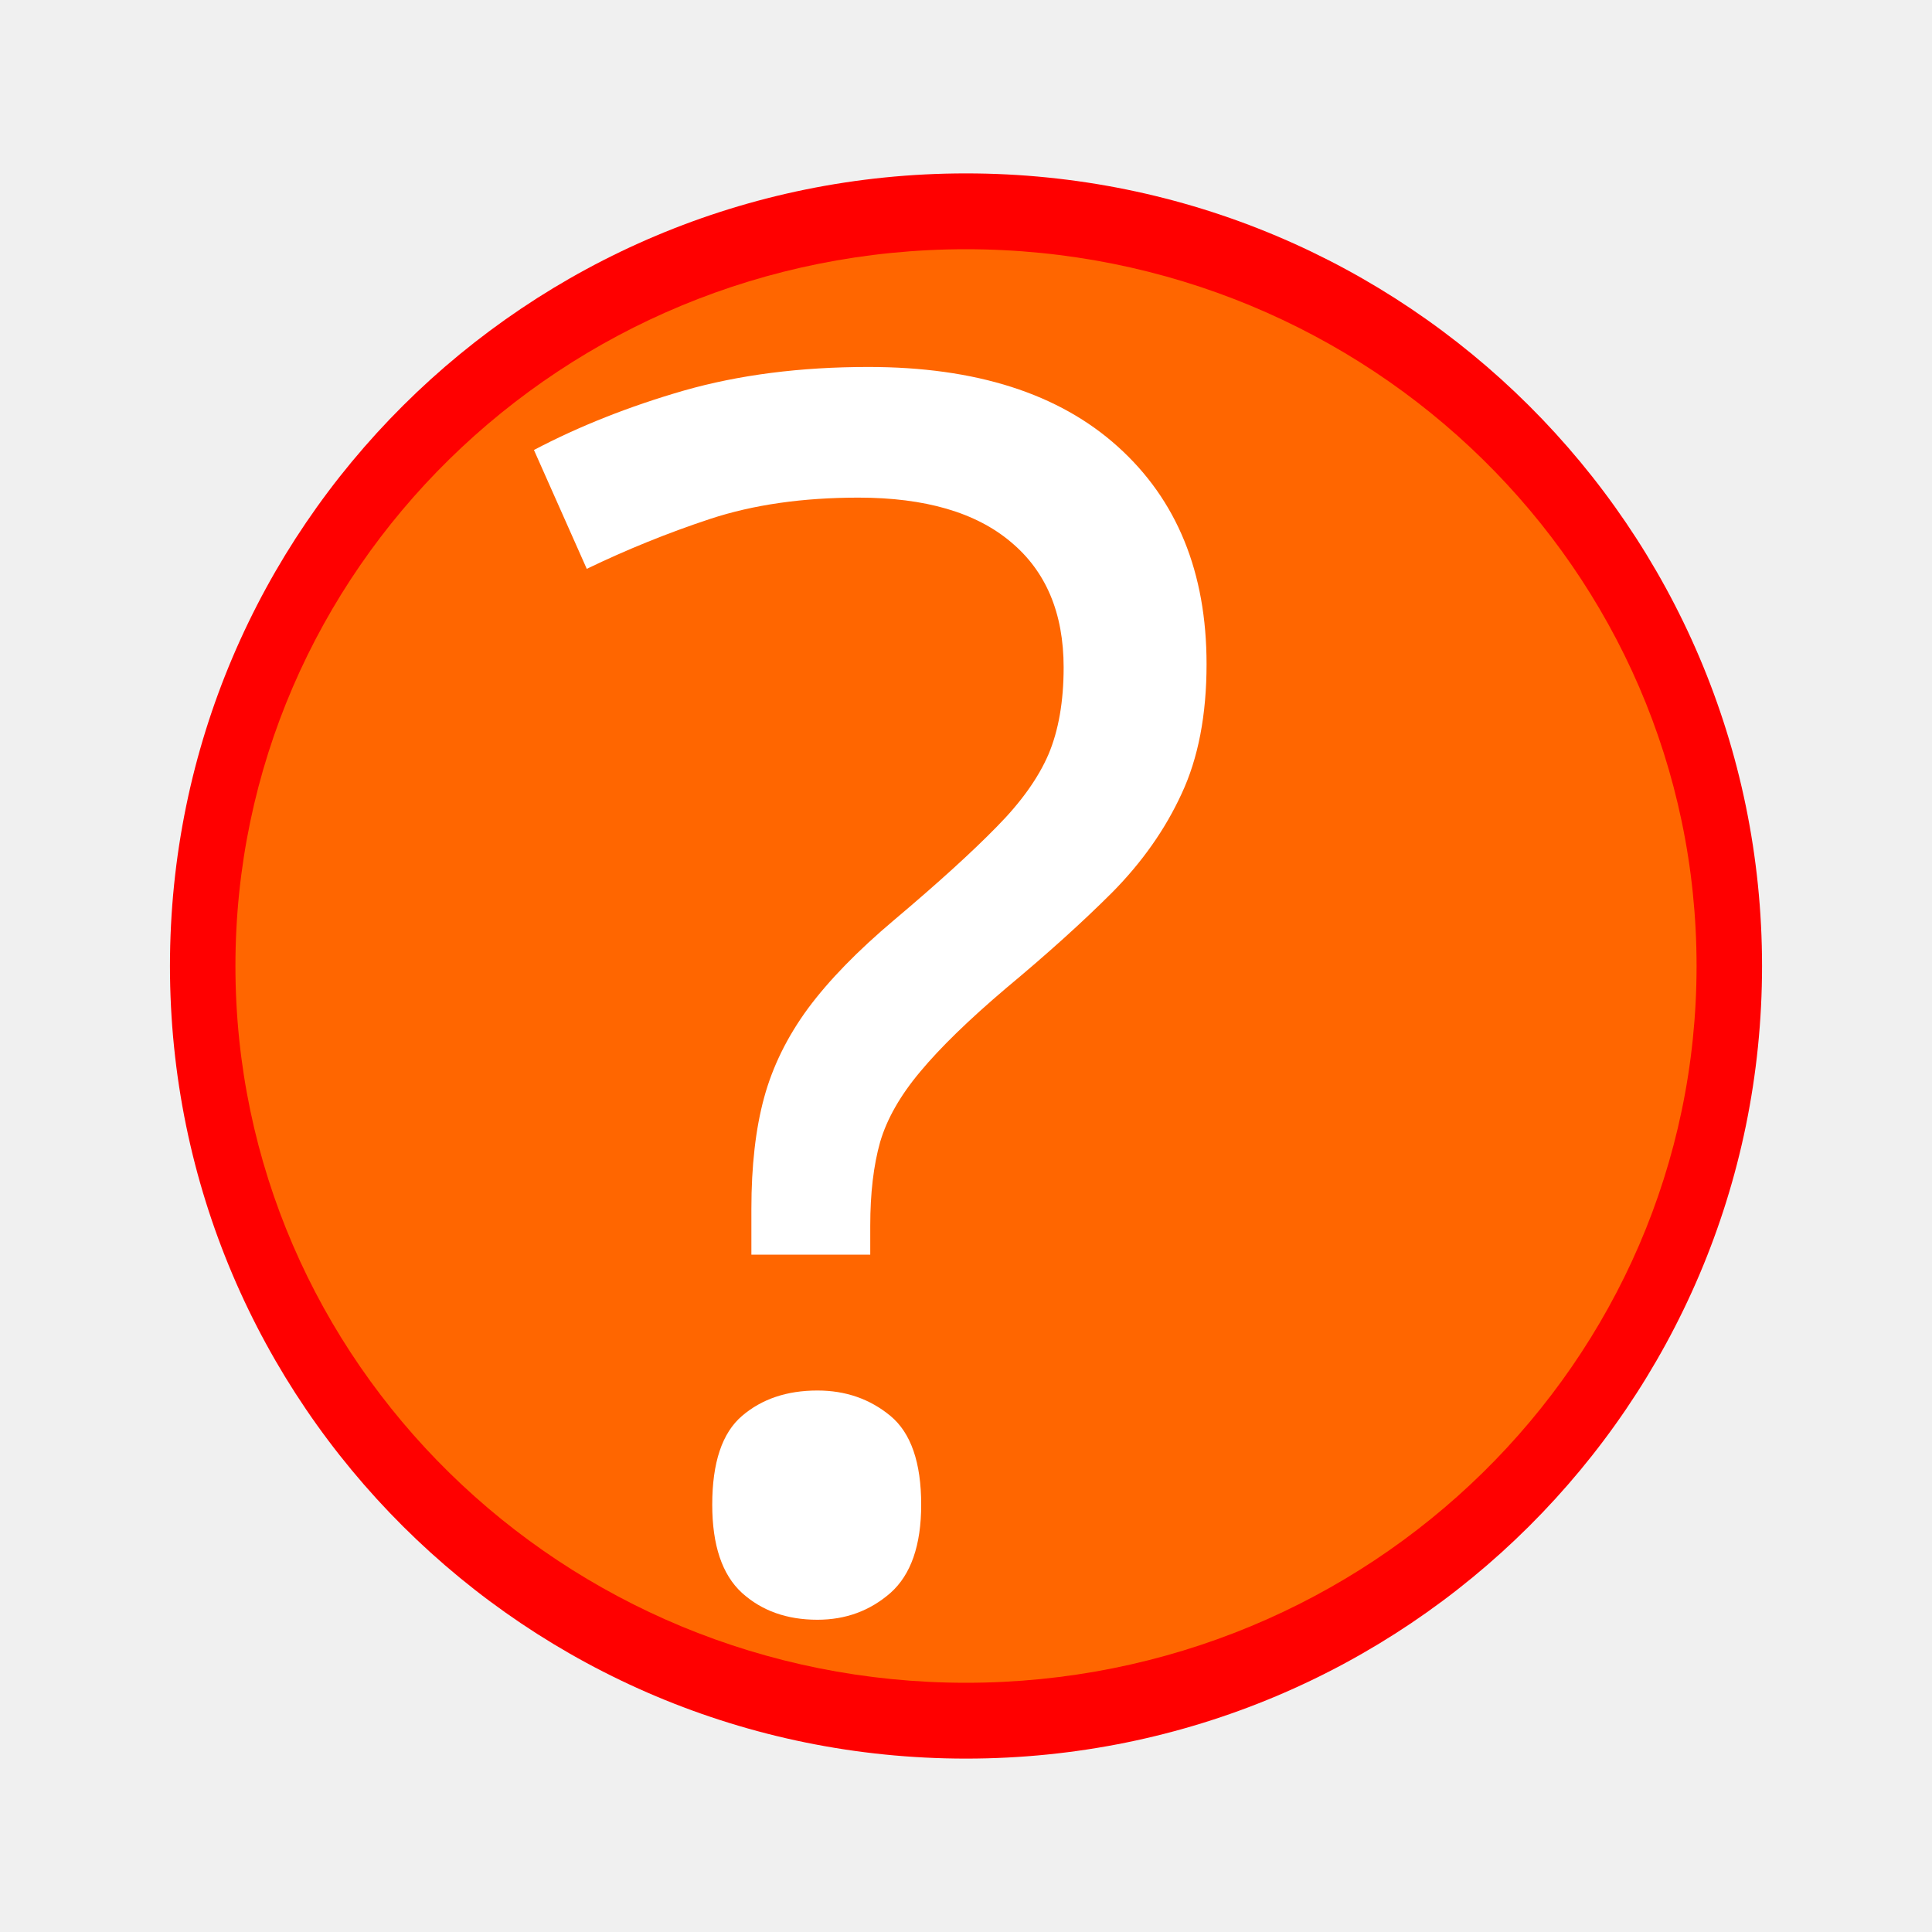
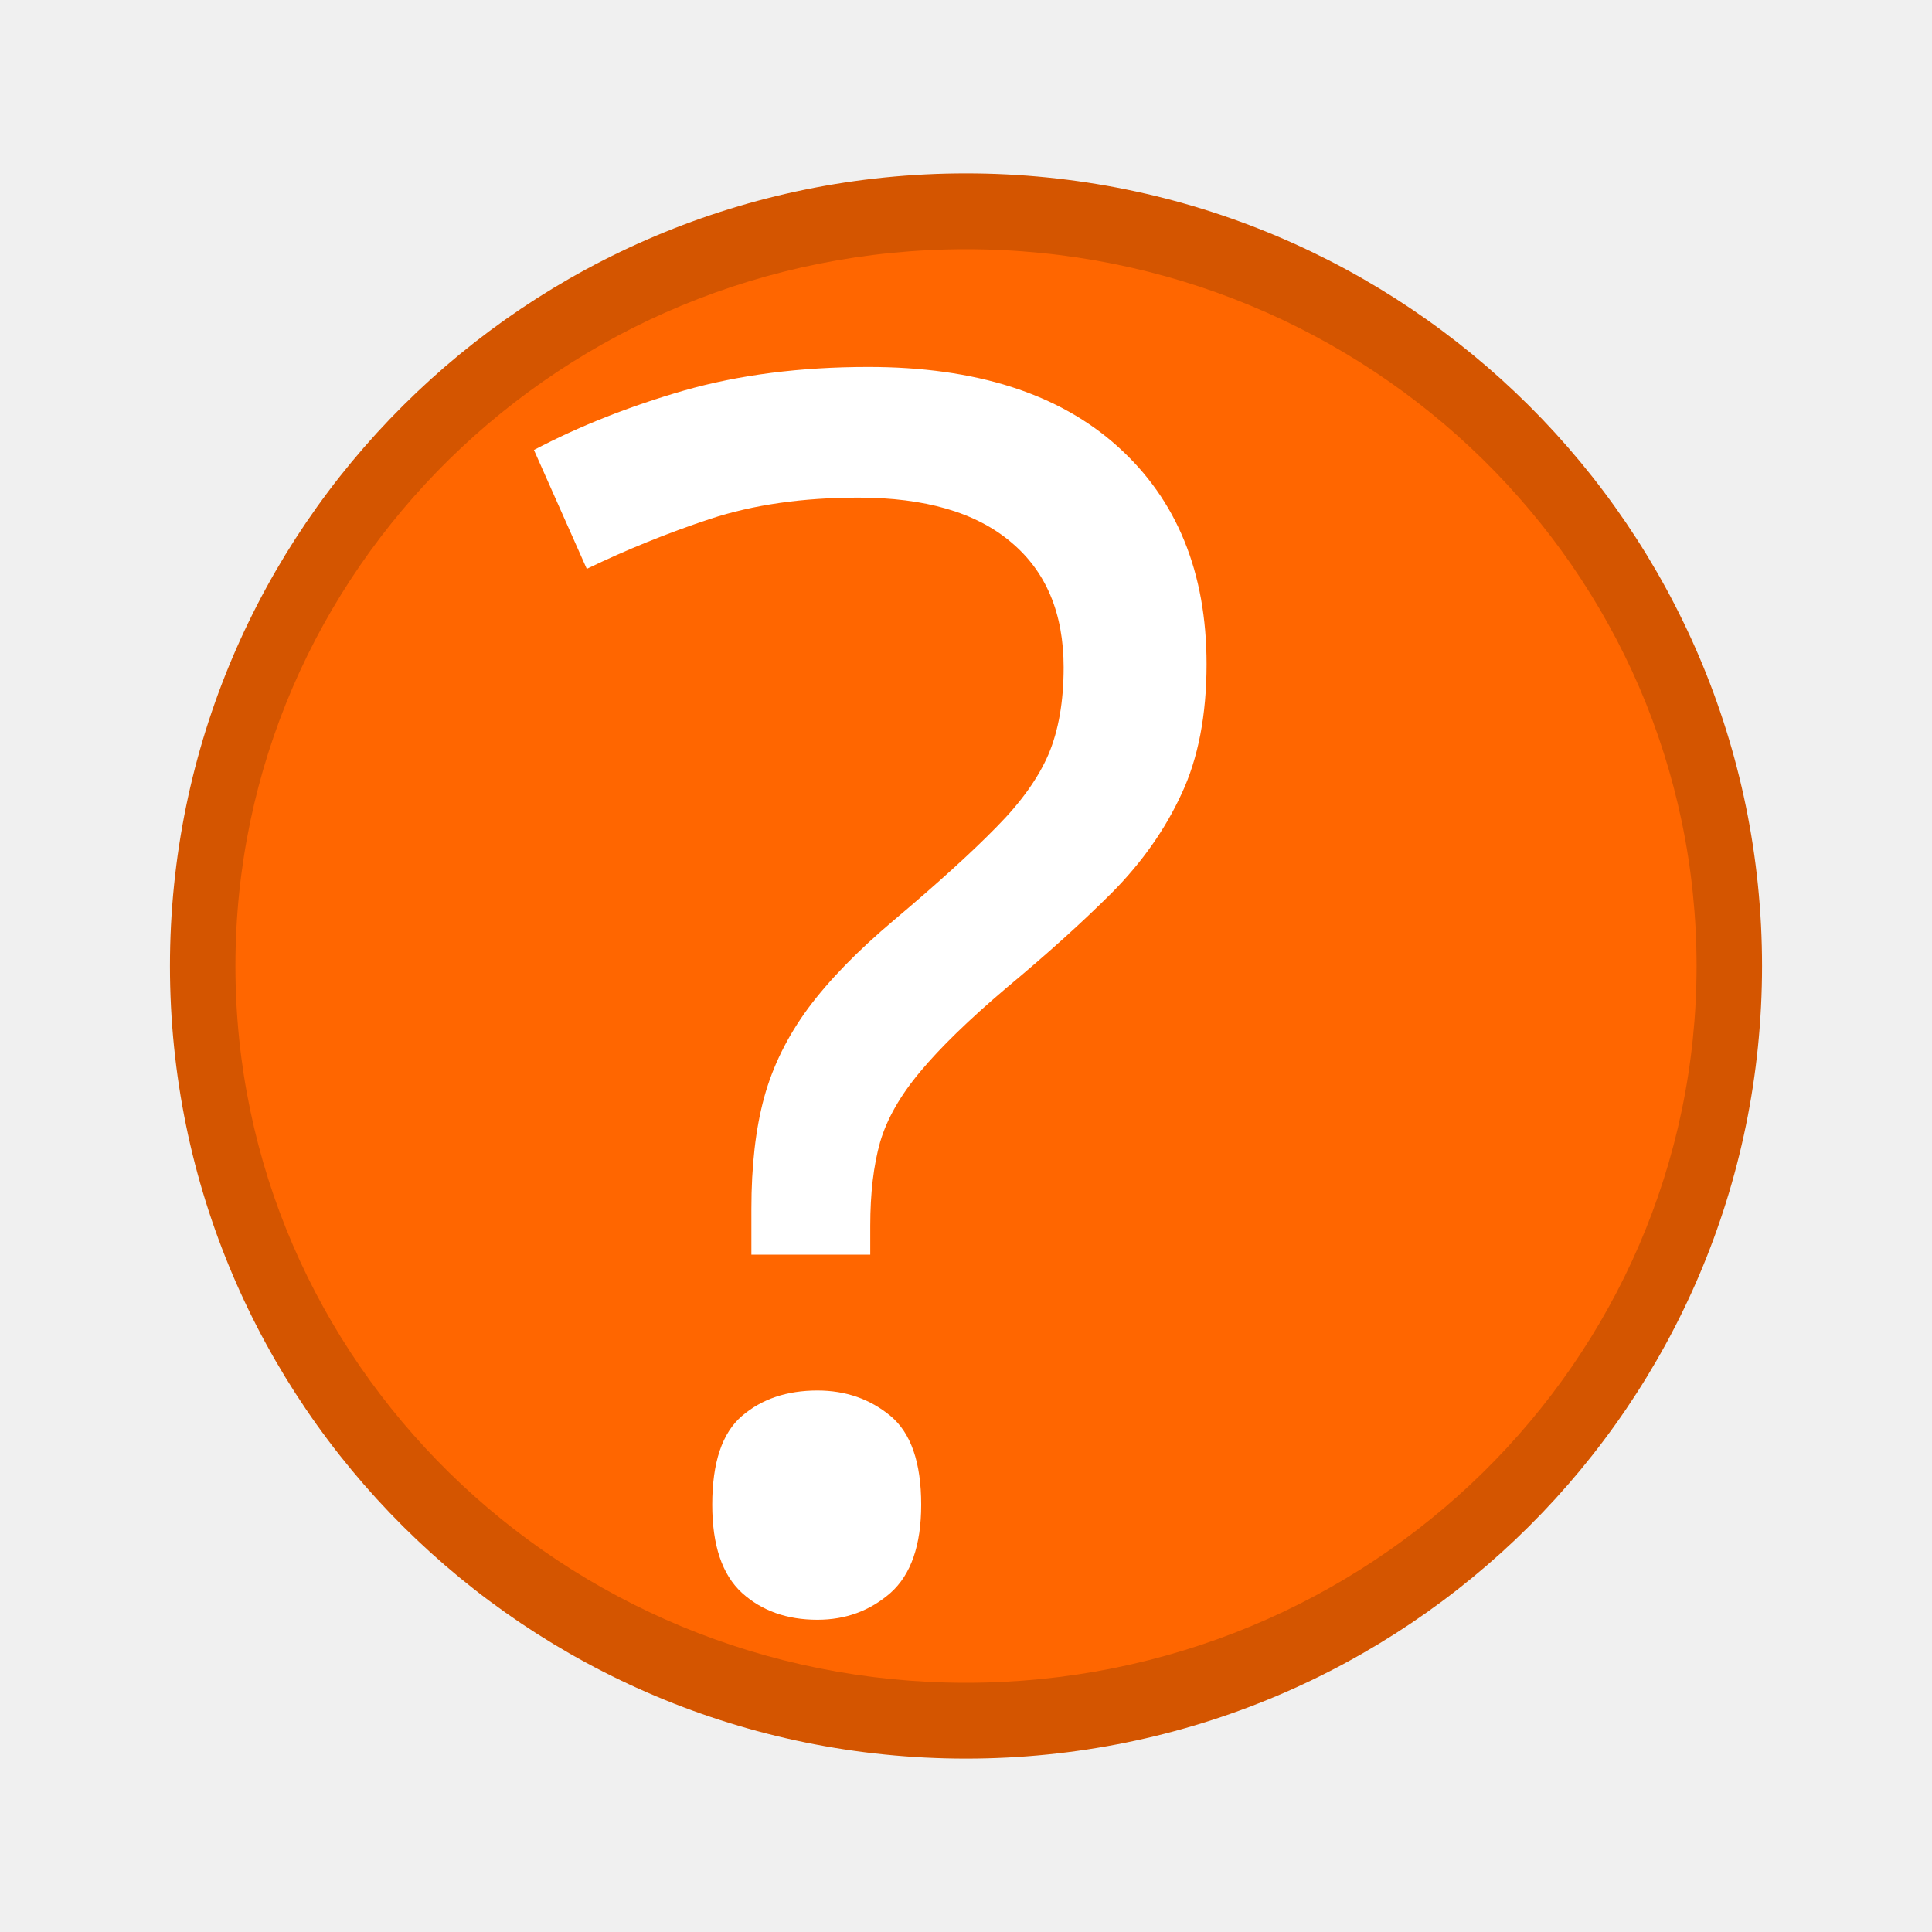
- <svg xmlns="http://www.w3.org/2000/svg" width="64" height="64" id="svg4700" version="1.1" viewBox="0 0 64 64">
+ <svg xmlns="http://www.w3.org/2000/svg" viewBox="0 0 64 64" version="1.1" id="svg4700" height="64" width="64">
  <defs id="defs4702" />
  <g id="layer5">
-     <ellipse style="fill:#ff0000;fill-opacity:1;stroke:none;stroke-opacity:1" id="path3369" cx="32" cy="32" rx="26.37" ry="26.256" />
+     <ellipse ry="26.256" rx="26.37" cy="32" cx="32" id="path3369" style="fill:#d45500;fill-opacity:1;stroke:none;stroke-opacity:1" />
  </g>
  <g id="layer4">
-     <ellipse style="fill:#ff6600;fill-opacity:1;stroke:none;stroke-opacity:1" id="path3340" cx="32" cy="-32" rx="24.201" ry="23.744" transform="scale(1,-1)" />
-     <text xml:space="preserve" style="font-style:normal;font-weight:normal;font-size:56.25px;line-height:120%;font-family:sans-serif;letter-spacing:0px;word-spacing:0px;fill:#ffffff;fill-opacity:1;stroke:none;stroke-width:1px;stroke-linecap:butt;stroke-linejoin:miter;stroke-opacity:1" x="17.017" y="52.874" id="text3374">
-       <tspan id="tspan3376" x="17.017" y="52.874">?</tspan>
+     <ellipse transform="scale(1,-1)" ry="23.744" rx="24.201" cy="-32" cx="32" id="path3340" style="fill:#ff6600;fill-opacity:1;stroke:none;stroke-opacity:1" />
+     <text id="text3374" y="52.874" x="17.017" style="font-style:normal;font-weight:normal;line-height:0%;font-family:sans-serif;letter-spacing:0px;word-spacing:0px;fill:#ffffff;fill-opacity:1;stroke:none;stroke-width:1px;stroke-linecap:butt;stroke-linejoin:miter;stroke-opacity:1" xml:space="preserve">
+       <tspan style="font-size:56.25px;line-height:1.2" y="52.874" x="17.017" id="tspan3376">?</tspan>
    </text>
  </g>
</svg>
